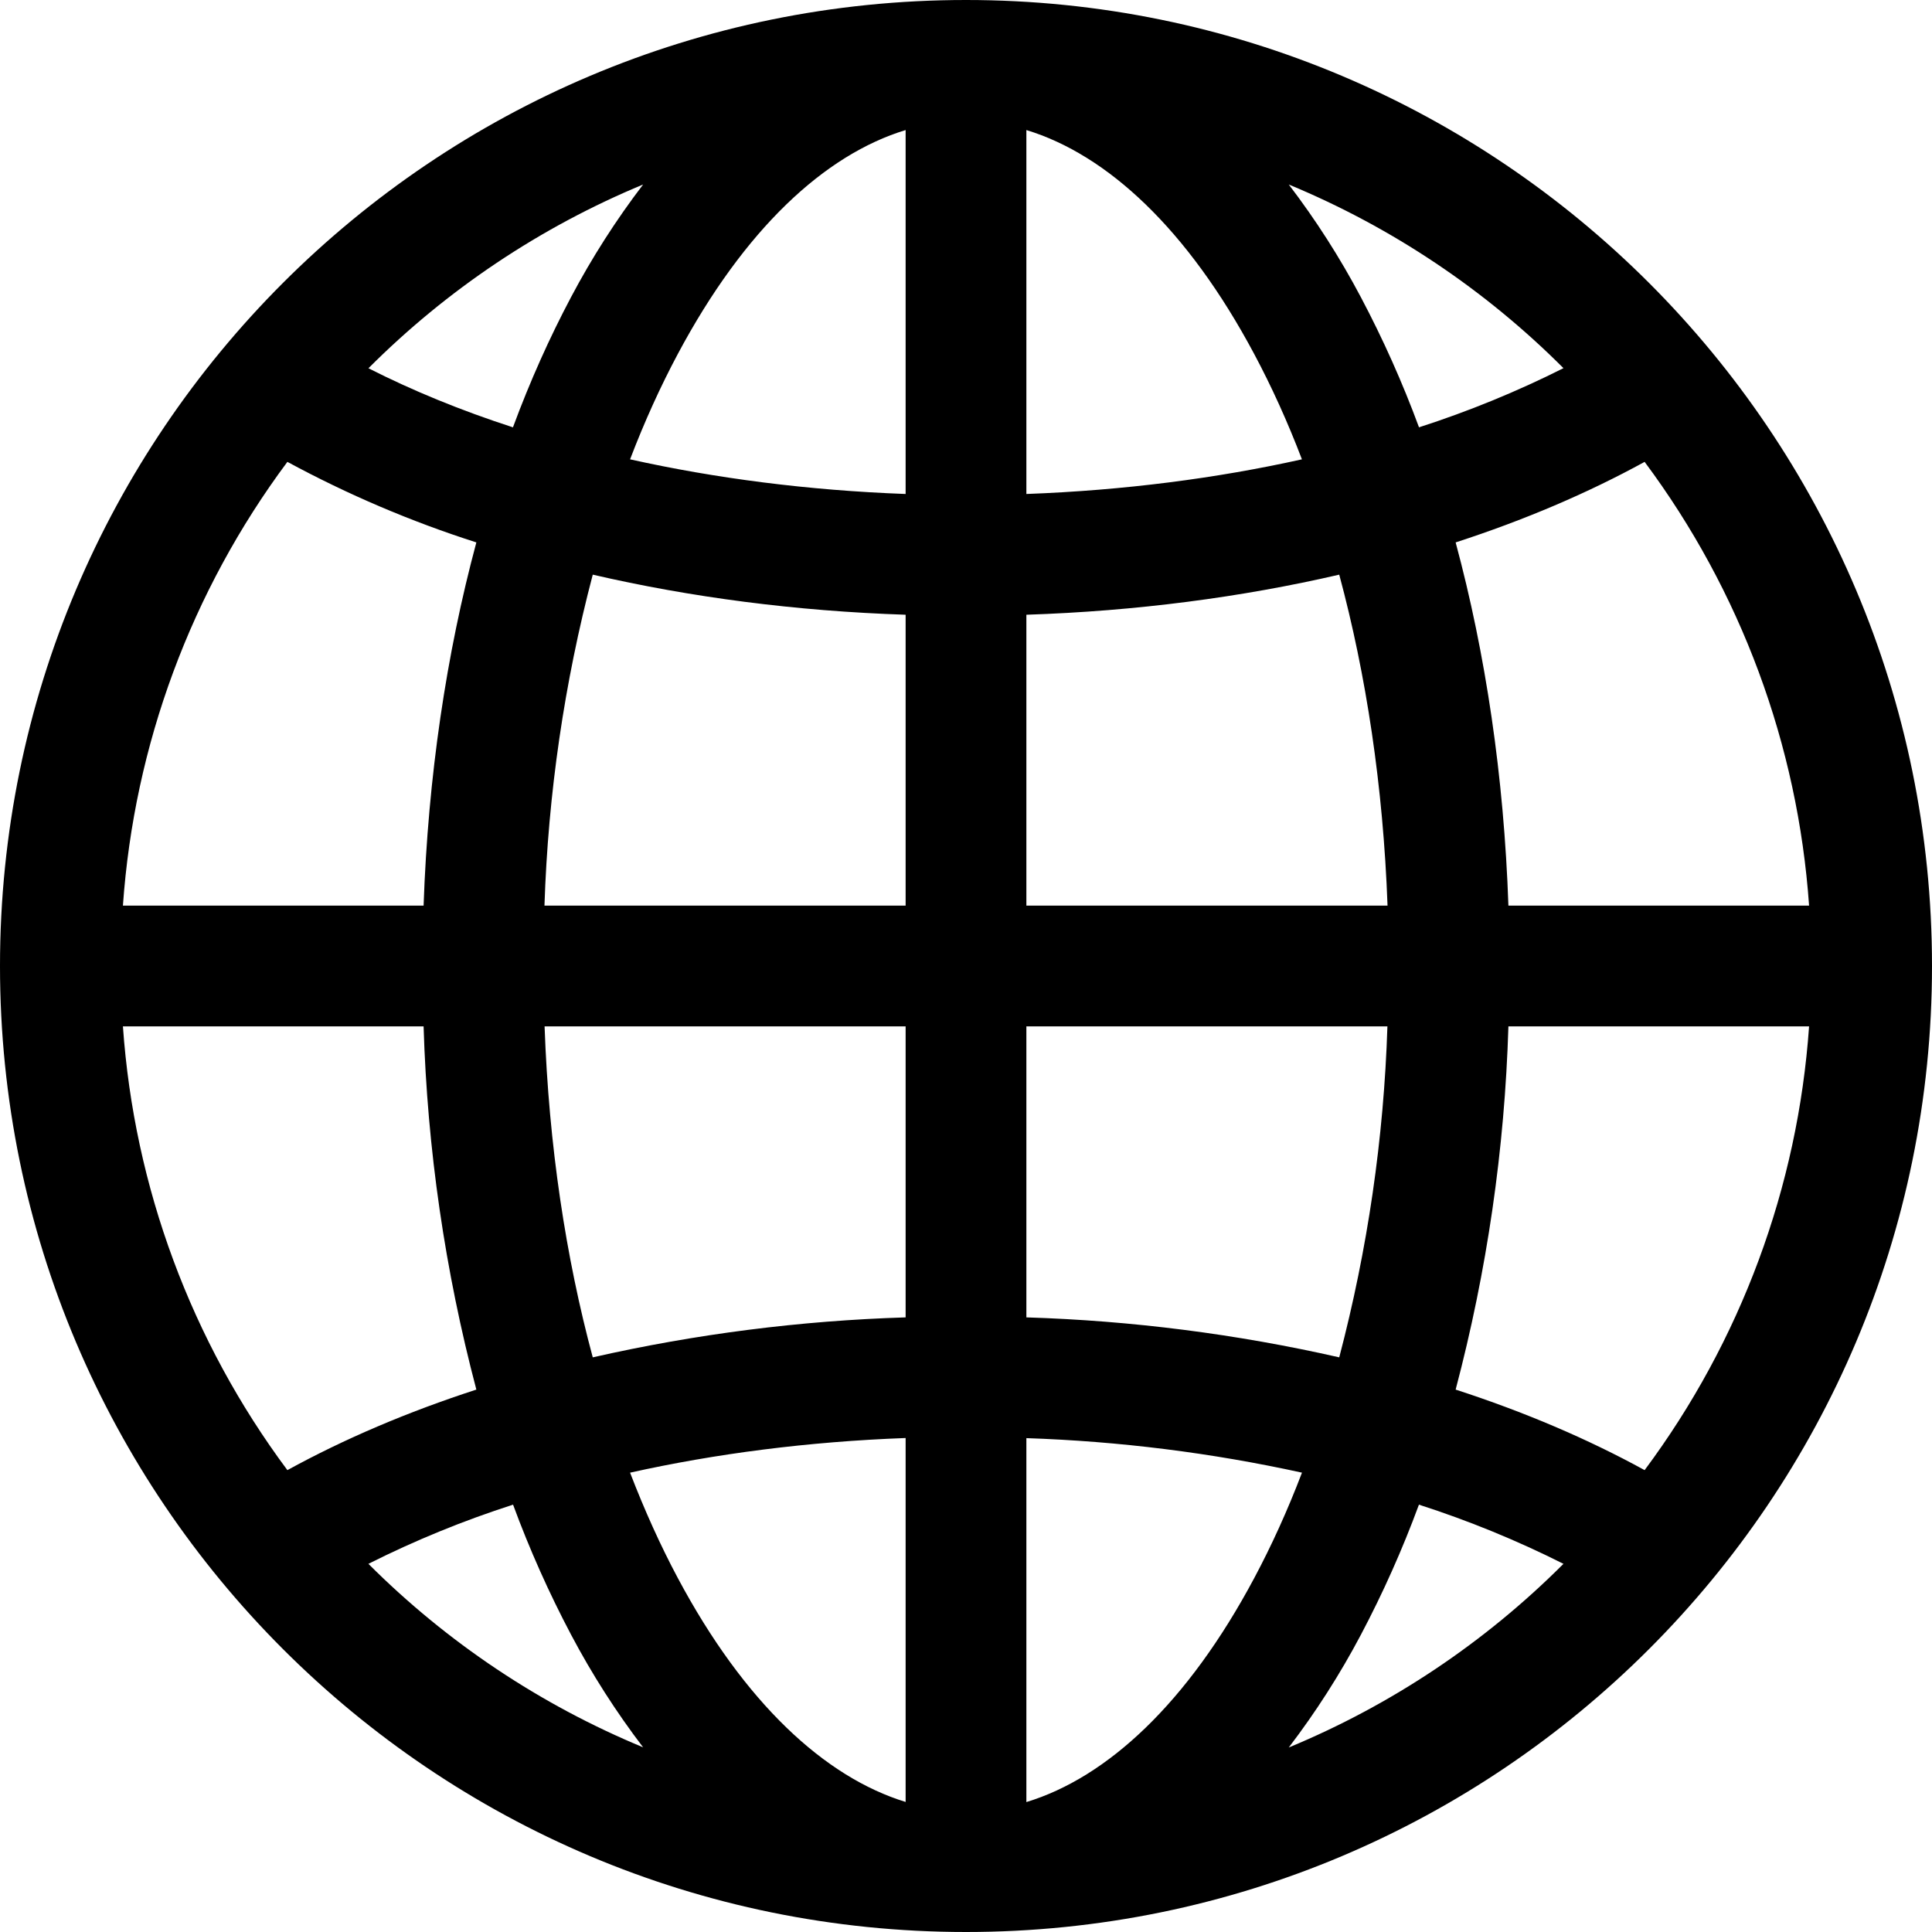
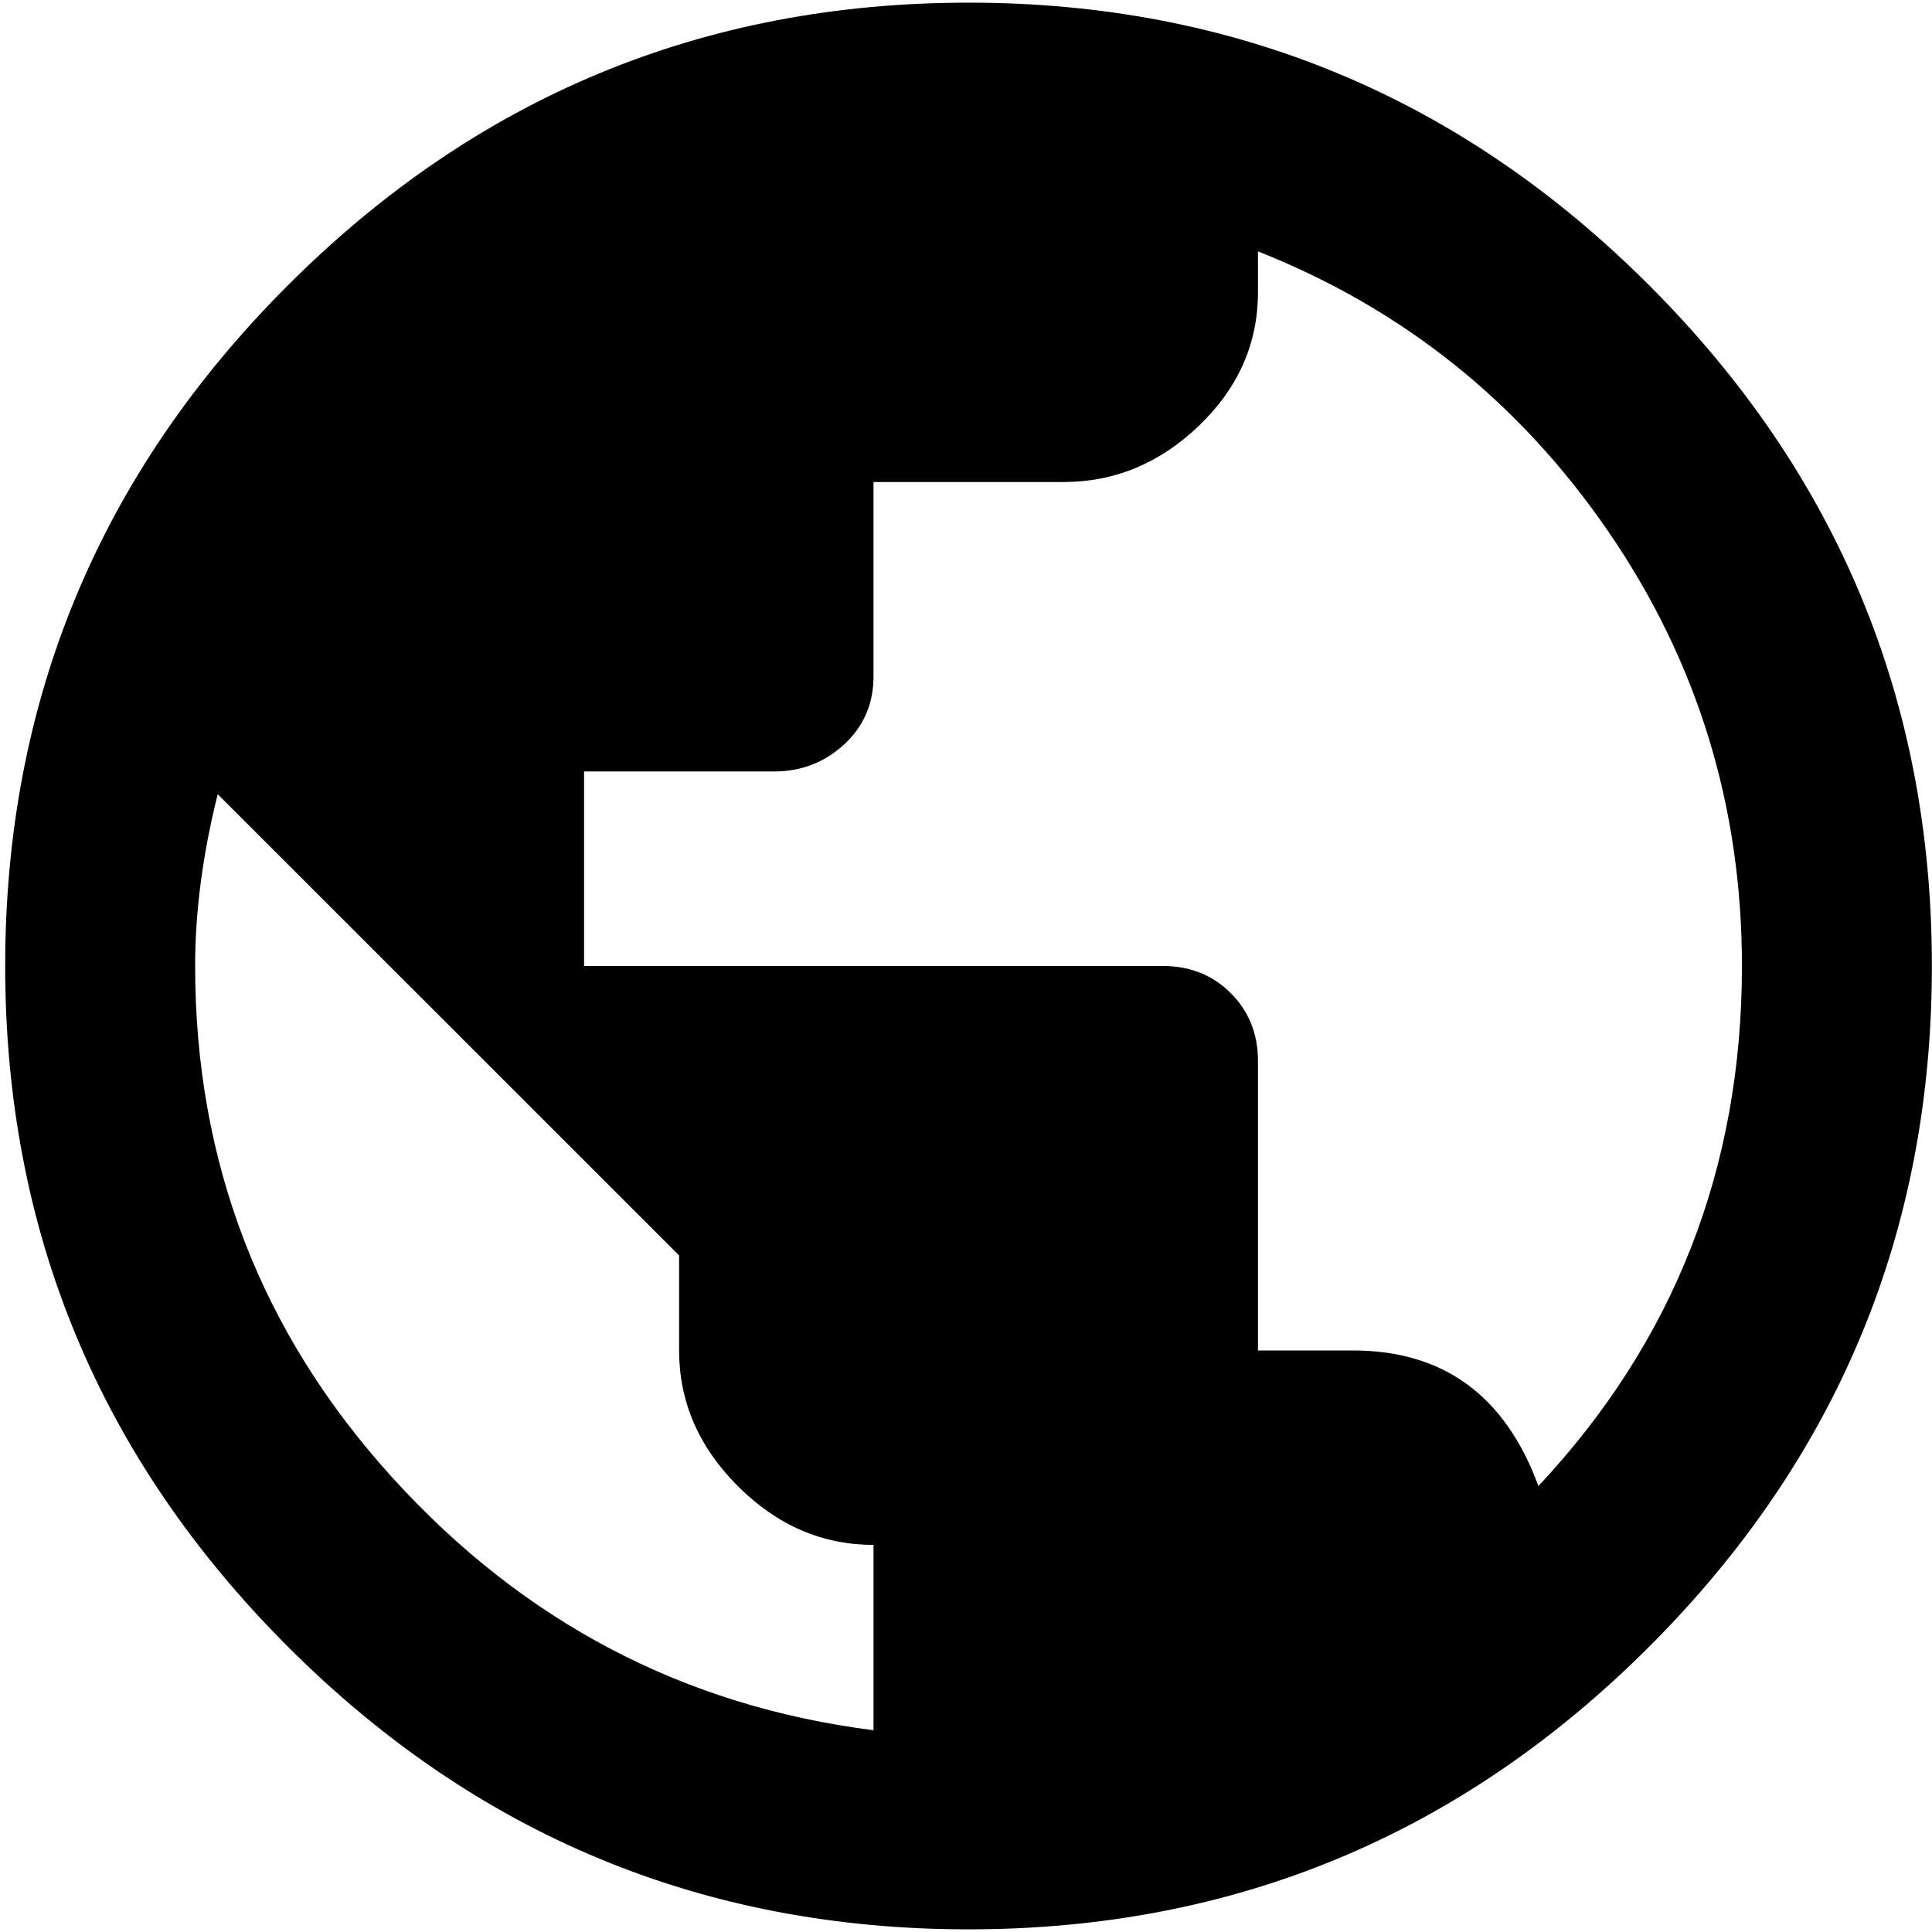
- <svg xmlns="http://www.w3.org/2000/svg" width="1em" height="1em" viewBox="0 0 16 16" class="bi bi-globe2" fill="currentColor">
-   <path fill-rule="evenodd" d="M1.018 7.5h2.49c.037-1.07.189-2.087.437-3.008a9.124 9.124 0 0 1-1.565-.667A6.964 6.964 0 0 0 1.018 7.5zM3.05 3.049c.362.184.763.349 1.198.49.142-.384.304-.744.481-1.078a6.7 6.7 0 0 1 .597-.933A7.01 7.01 0 0 0 3.051 3.05zM8 0a8 8 0 1 0 0 16A8 8 0 0 0 8 0zm-.5 1.077c-.67.204-1.335.82-1.887 1.855-.143.268-.276.56-.395.872.705.157 1.473.257 2.282.287V1.077zm0 4.014c-.91-.03-1.783-.145-2.591-.332a12.344 12.344 0 0 0-.4 2.741H7.5V5.091zm1 2.409V5.091c.91-.03 1.783-.145 2.591-.332.223.827.364 1.754.4 2.741H8.5zm-1 1H4.51c.035.987.176 1.914.399 2.741A13.596 13.596 0 0 1 7.5 10.91V8.5zm1 2.409V8.5h2.99a12.343 12.343 0 0 1-.399 2.741A13.596 13.596 0 0 0 8.5 10.91zm-1 1c-.81.03-1.577.13-2.282.287.12.312.252.604.395.872.552 1.035 1.218 1.65 1.887 1.855V11.91zm-2.173 2.563a6.695 6.695 0 0 1-.597-.933 8.857 8.857 0 0 1-.481-1.078 8.356 8.356 0 0 0-1.198.49 7.01 7.01 0 0 0 2.276 1.52zM2.38 12.175c.47-.258.995-.482 1.565-.667A13.36 13.36 0 0 1 3.508 8.5h-2.49a6.964 6.964 0 0 0 1.362 3.675zm8.293 2.297a7.01 7.01 0 0 0 2.275-1.521 8.353 8.353 0 0 0-1.197-.49 8.859 8.859 0 0 1-.481 1.078 6.688 6.688 0 0 1-.597.933zm.11-2.276A12.63 12.63 0 0 0 8.5 11.91v3.014c.67-.204 1.335-.82 1.887-1.855.143-.268.276-.56.395-.872zm1.272-.688c.57.185 1.095.409 1.565.667A6.964 6.964 0 0 0 14.982 8.5h-2.49a13.355 13.355 0 0 1-.437 3.008zm.437-4.008h2.49a6.963 6.963 0 0 0-1.362-3.675c-.47.258-.995.482-1.565.667.248.92.4 1.938.437 3.008zm-.74-3.96a8.854 8.854 0 0 0-.482-1.079 6.692 6.692 0 0 0-.597-.933c.857.355 1.63.875 2.275 1.521a8.368 8.368 0 0 1-1.197.49zm-.97.264c-.705.157-1.473.257-2.282.287V1.077c.67.204 1.335.82 1.887 1.855.143.268.276.56.395.872z" />
+ <svg xmlns="http://www.w3.org/2000/svg" id="svg835" version="1.1" fill="currentColor" class="bi bi-globe2" viewBox="0 0 16 16" height="1em" width="1em">
+   <defs id="defs839" />
+   <path style="stroke-width:0.025" d="M 12.74,12.307 Q 14.426,10.509 14.426,8 q 0,-1.985 -1.105,-3.596 -1.105,-1.611 -2.903,-2.322 v 0.337 q 0,0.637 -0.487,1.105 -0.487,0.468 -1.124,0.468 H 7.234 v 1.611 q 0,0.337 -0.243,0.562 Q 6.747,6.389 6.41,6.389 H 4.837 V 8 h 4.794 q 0.337,0 0.562,0.225 0.225,0.225 0.225,0.562 v 2.397 h 0.787 q 1.124,0 1.536,1.124 z m -5.506,2.023 v -1.536 q -0.637,0 -1.124,-0.487 Q 5.624,11.82 5.624,11.184 V 10.397 L 1.803,6.577 Q 1.616,7.326 1.616,8 q 0,2.435 1.629,4.232 1.629,1.798 3.989,2.097 z M 8.021,0.022 q 3.296,0 5.637,2.341 2.341,2.341 2.341,5.637 0,3.296 -2.341,5.637 -2.341,2.341 -5.637,2.341 -3.296,0 -5.637,-2.341 Q 0.043,11.296 0.043,8 q 0,-3.296 2.341,-5.637 2.341,-2.341 5.637,-2.341 z" id="path193" />
</svg>
